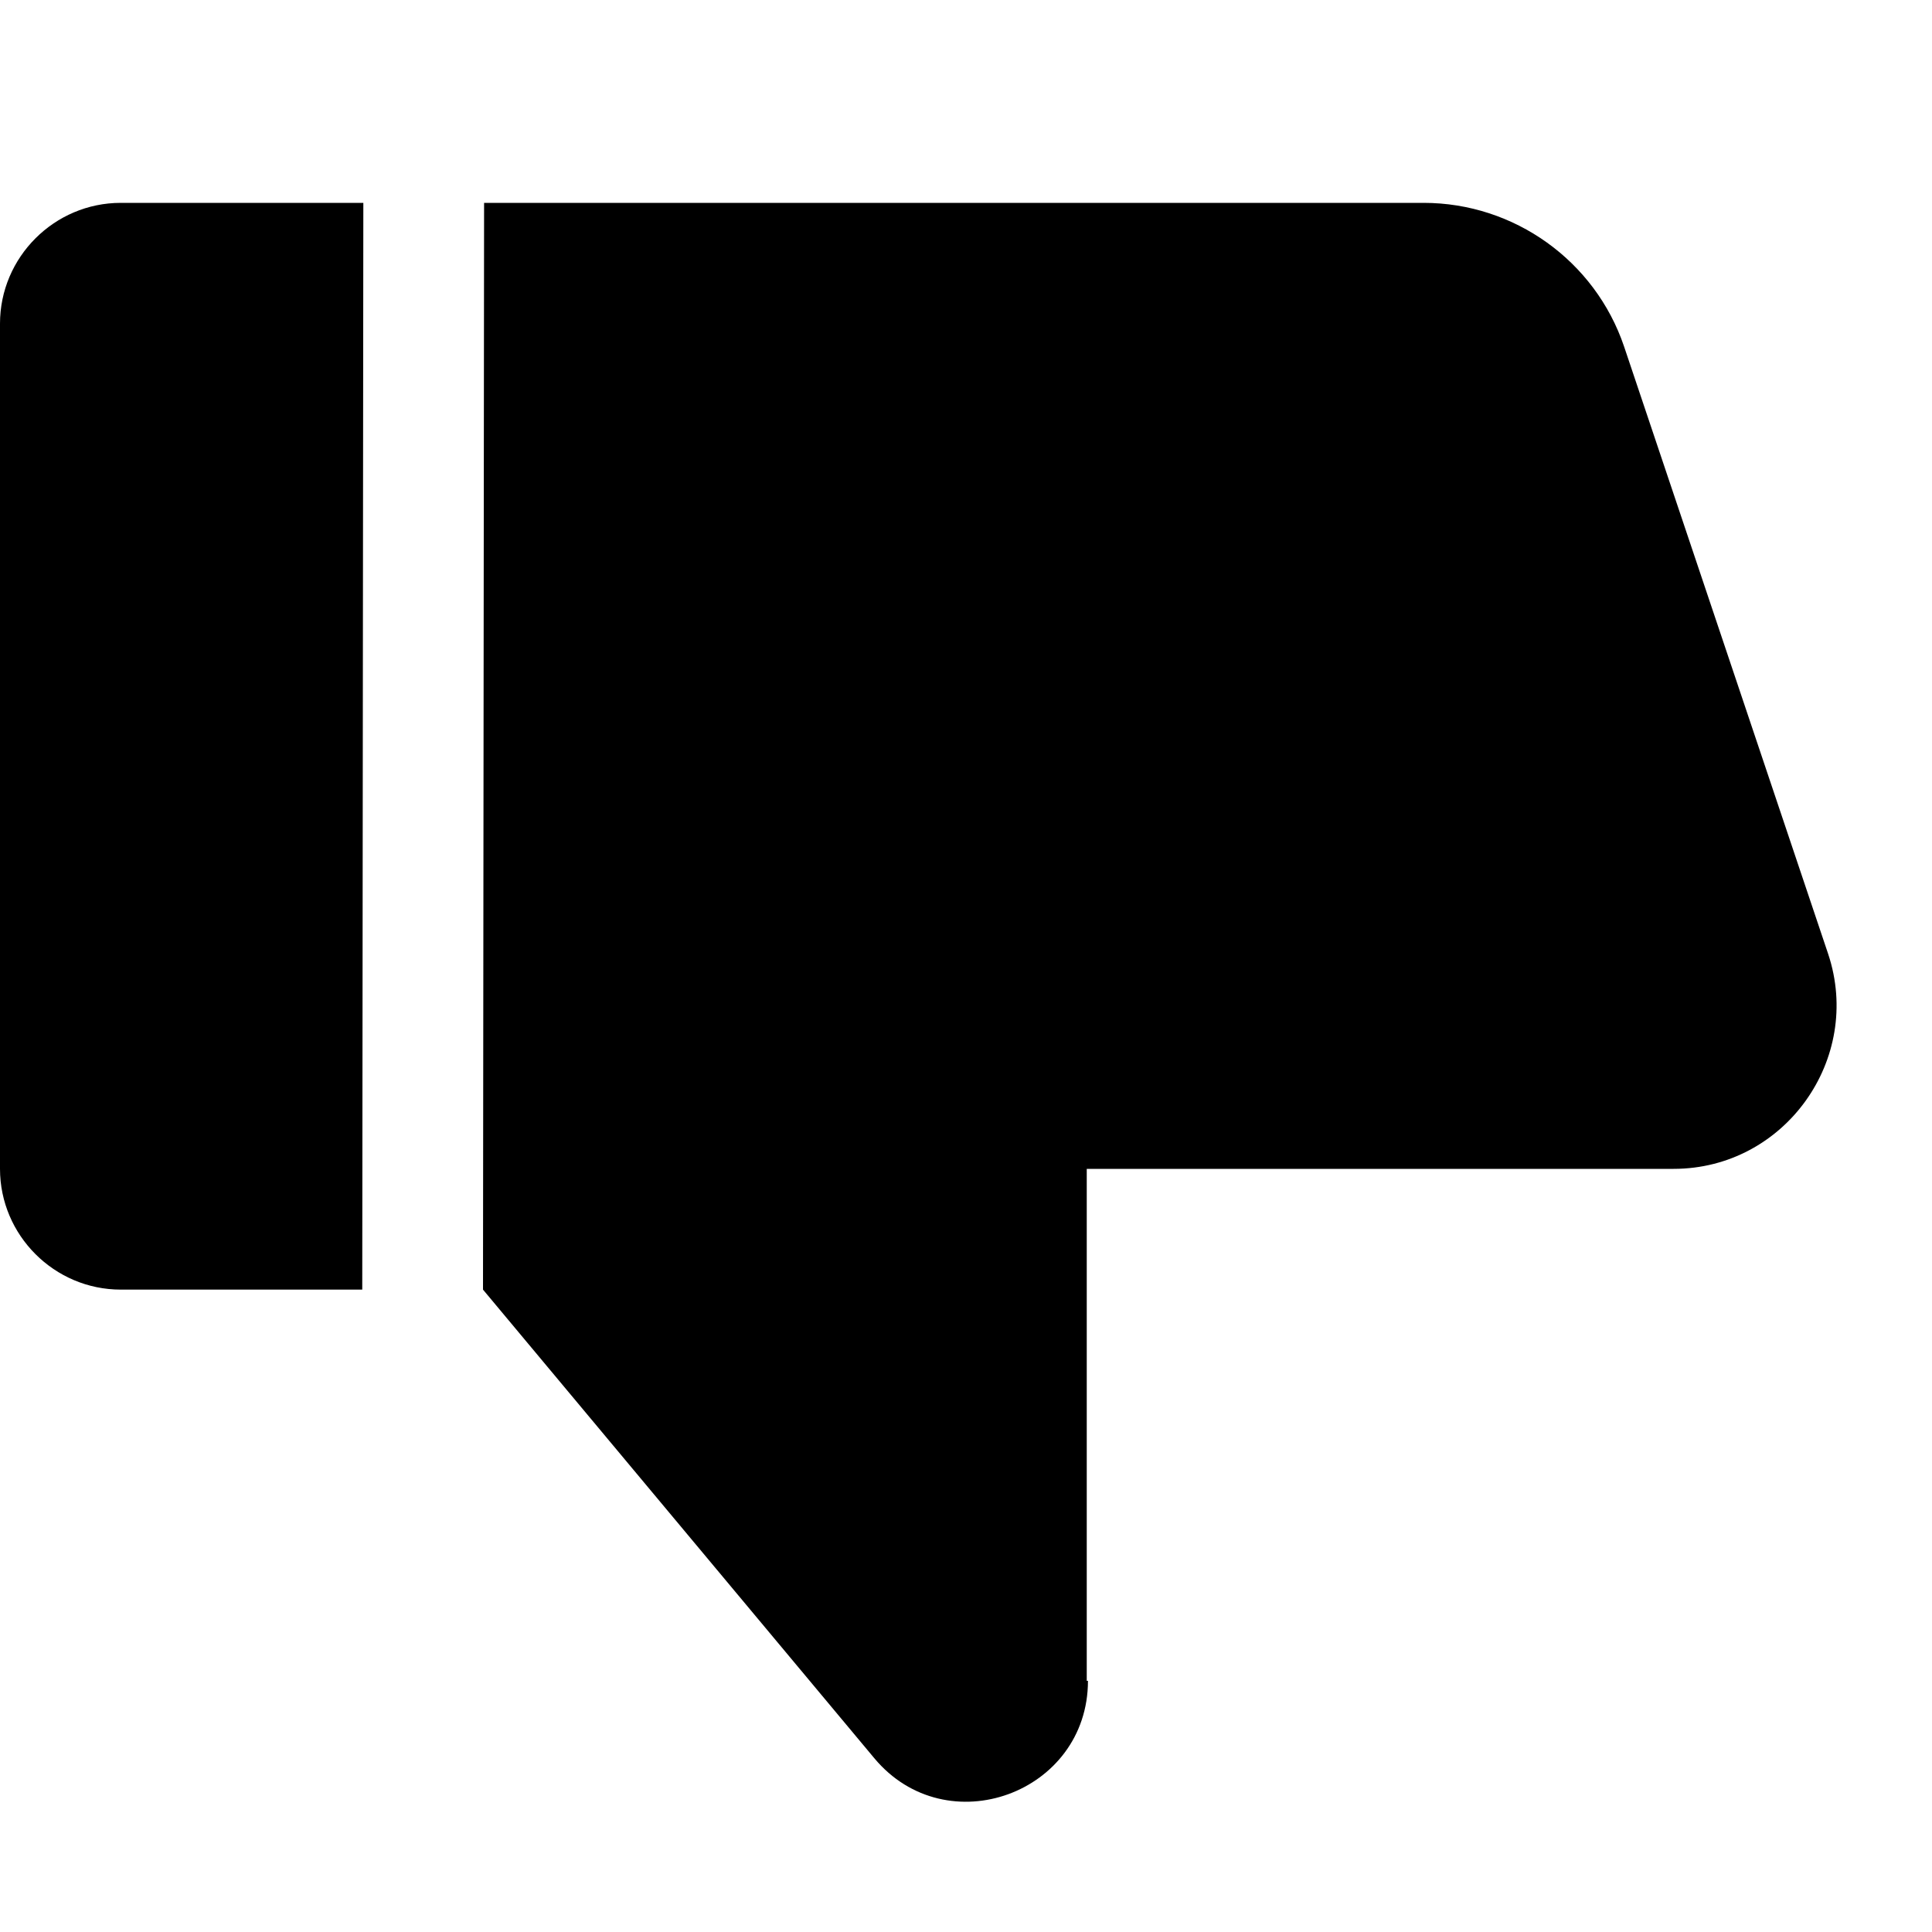
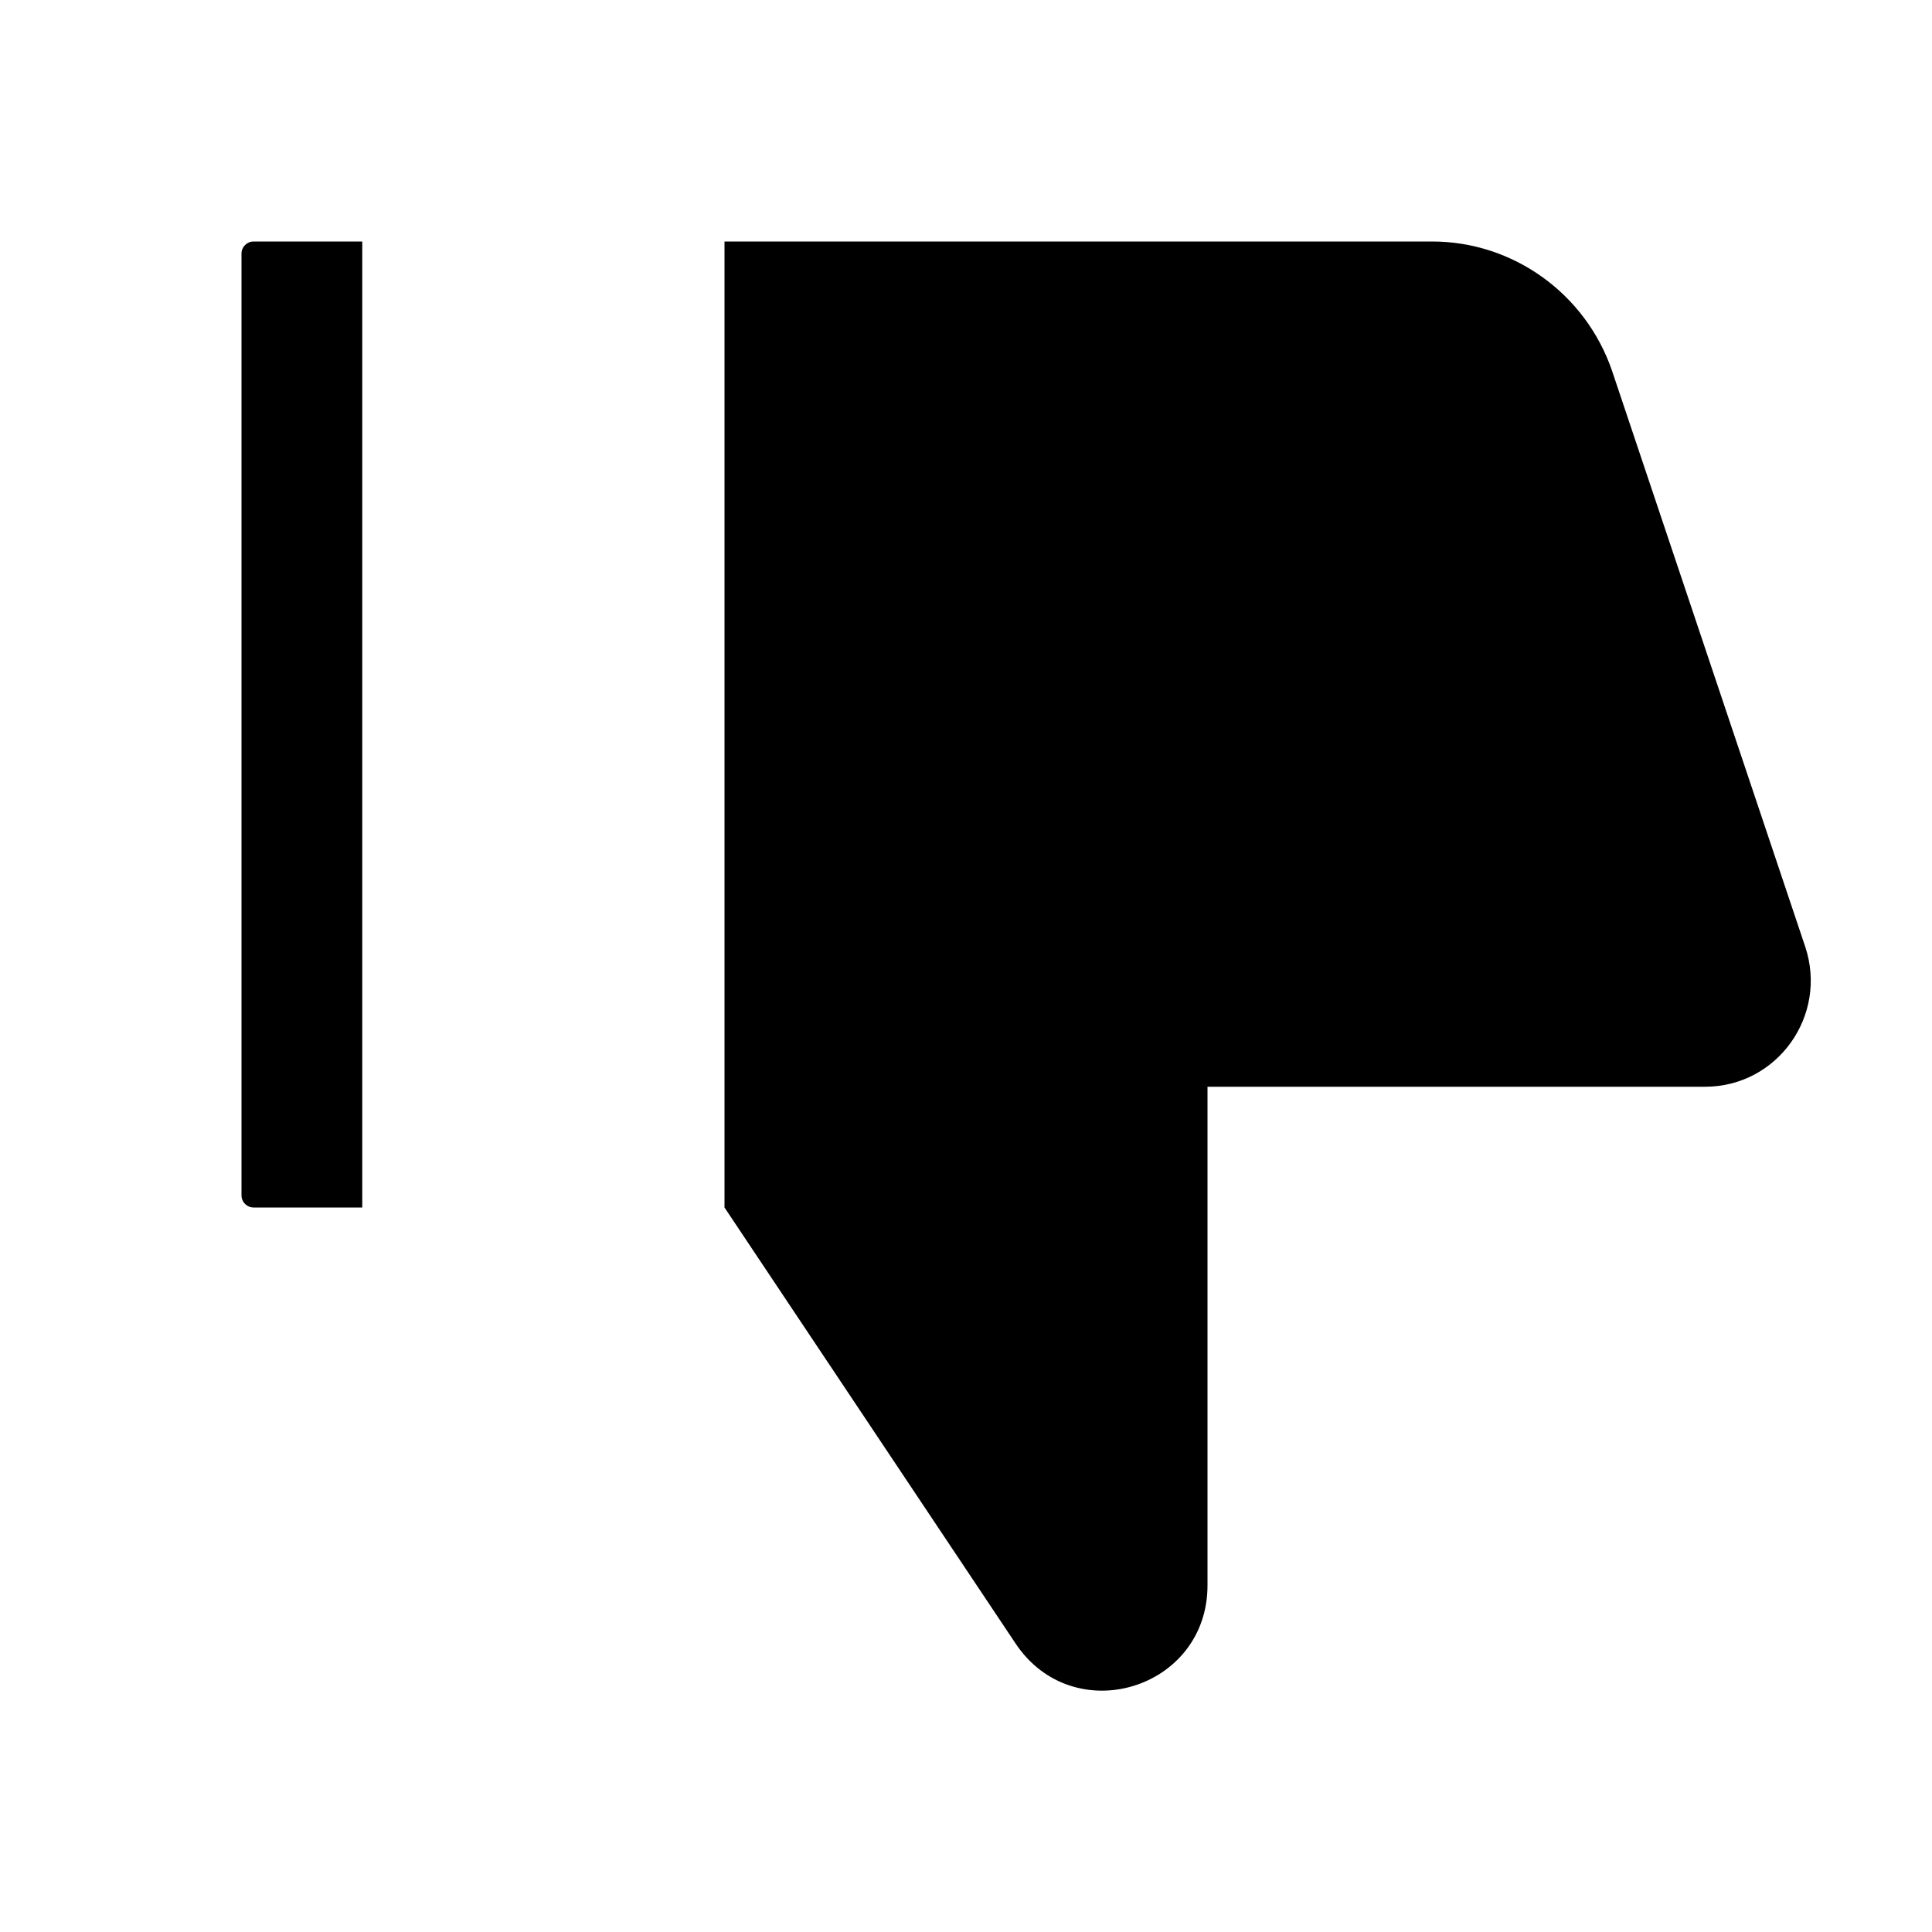
<svg xmlns="http://www.w3.org/2000/svg" viewBox="0 0 16 16">
-   <path d="M3 10.68L3.009 1.68H1C0.45 1.68 0 2.13 0 2.68V9.68C0 10.23 0.45 10.68 1 10.68H3ZM4 10.68L7.24 14.56C7.84 15.28 9.01 14.85 9.01 13.92H9V9.68H13.86C14.78 9.68 15.43 8.77 15.14 7.9L13.45 2.87C13.21 2.16 12.54 1.68 11.79 1.68H4.009L4 10.68Z" class="filled" />
+   <path d="M10 13.13V9H14.12C14.72 9 15.14 8.41 14.95 7.84L13.35 3.07C13.13 2.43 12.53 2 11.86 2H6V10L8.41 13.61C8.89 14.33 10 13.99 10 13.13Z" class="filled" />
+   <path d="M2.1 10C2.045 10 2 9.955 2 9.9V2.1C2 2.045 2.045 2 2.1 2H3V10H2.1Z" class="filled" />
</svg>
